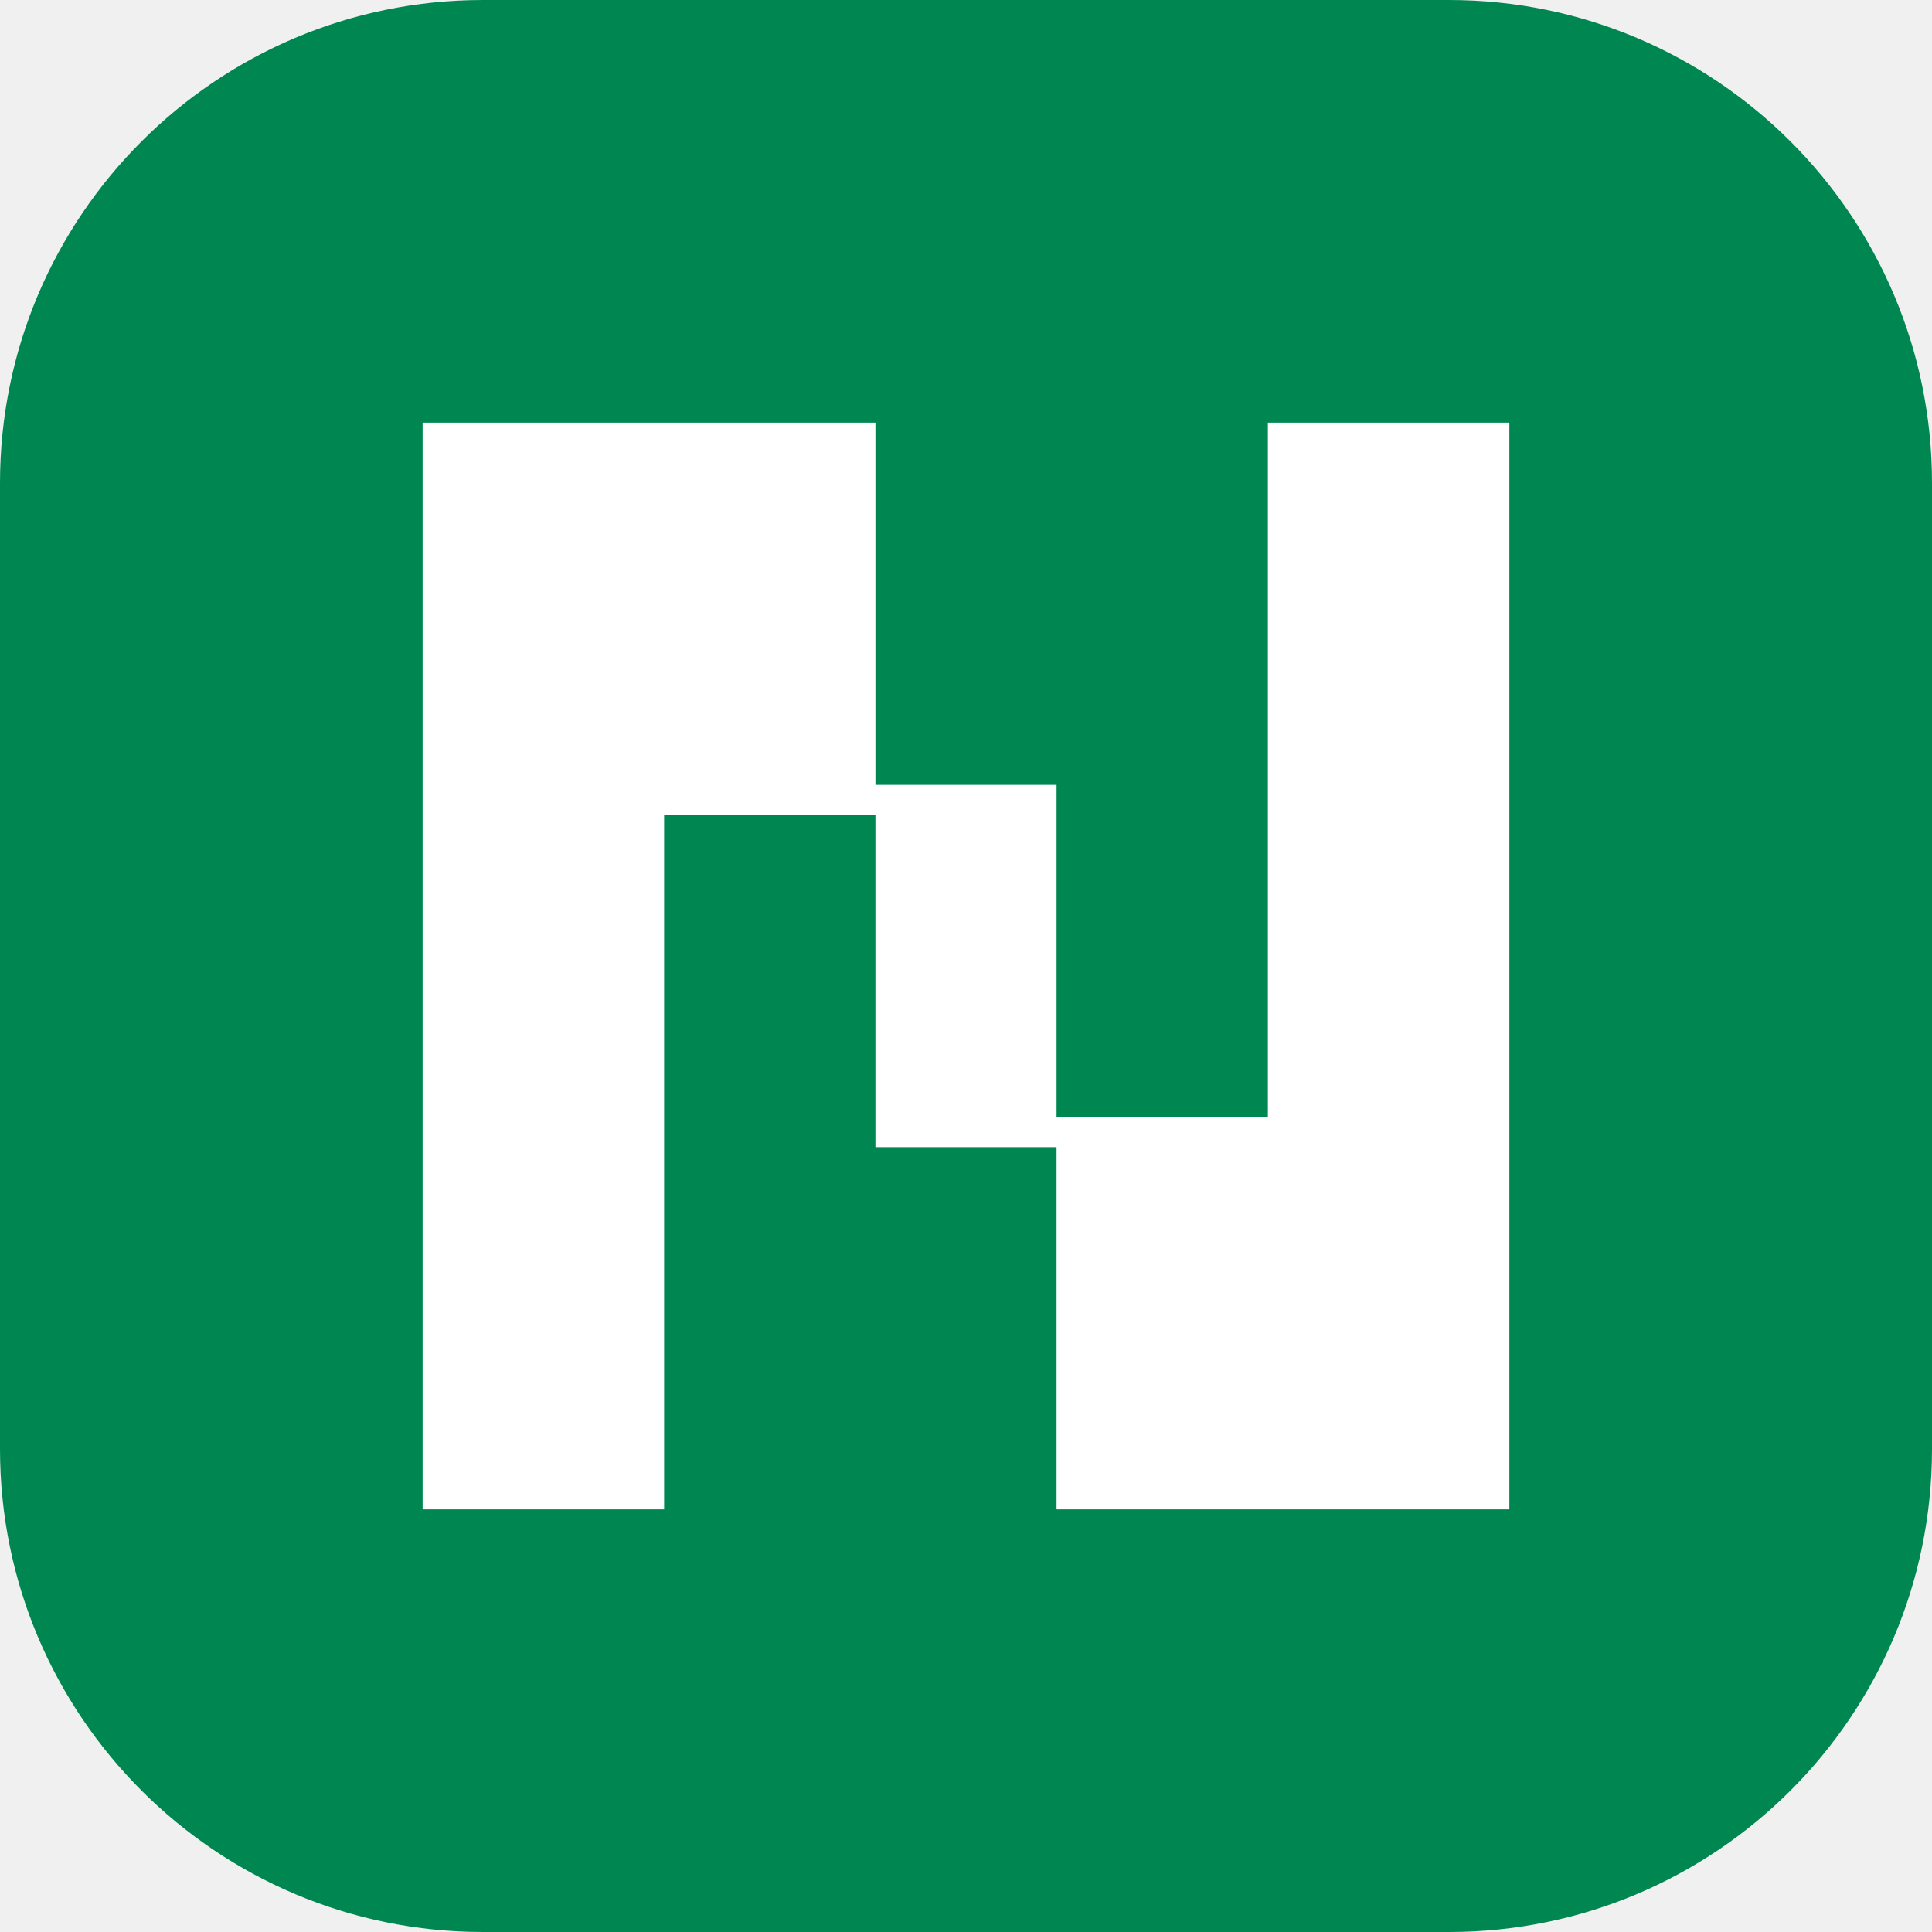
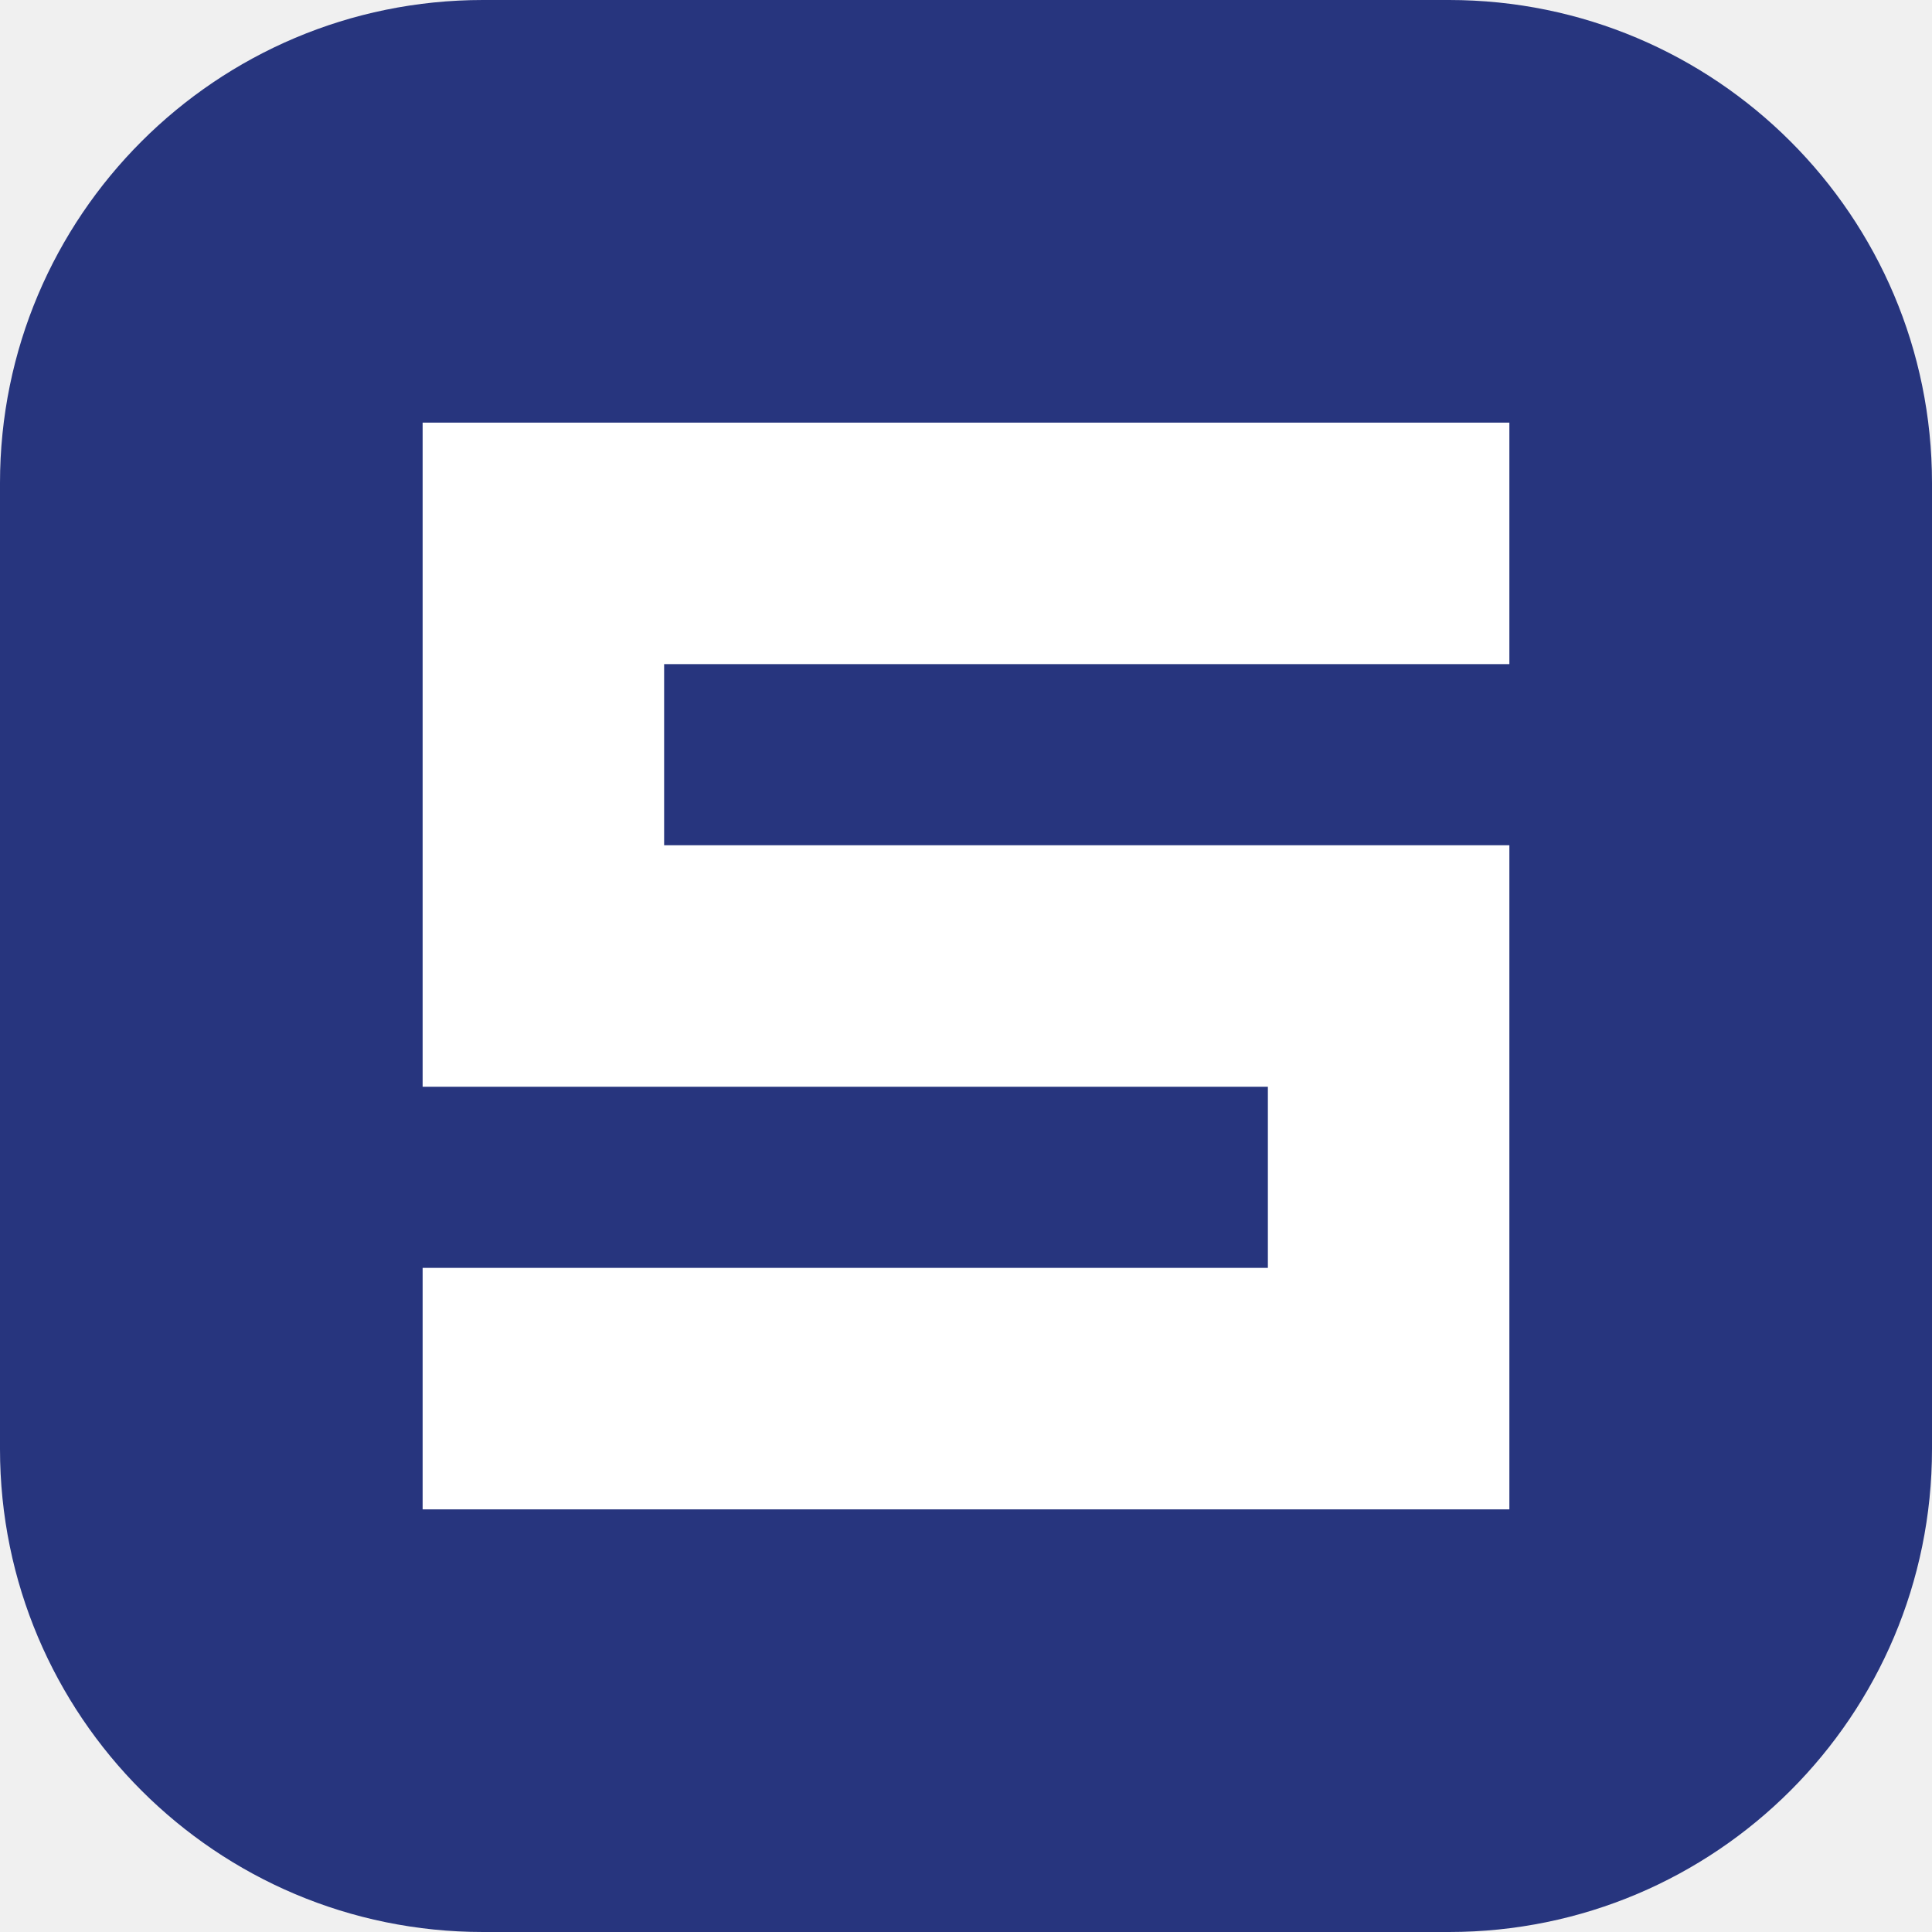
<svg xmlns="http://www.w3.org/2000/svg" viewBox="0 0 64 64">
-   <rect width="64" height="64" rx="16" fill="#008751" />
-   <path d="M14 14h8v36h-8z M22 14h7v13h-7z M29 26h6v12h-6z M35 37h7v13h-7z M42 14h8v36h-8z" fill="#FFFFFF" />
+   <rect width="64" height="64" rx="16" fill="#27357E" />
+   <path d="M14 14h36v8H14z M14 14h8v22h-8z M14 28h36v8H14z M42 28h8v22h-8z M14 42h36v8H14z" fill="#FFFFFF" />
</svg>
